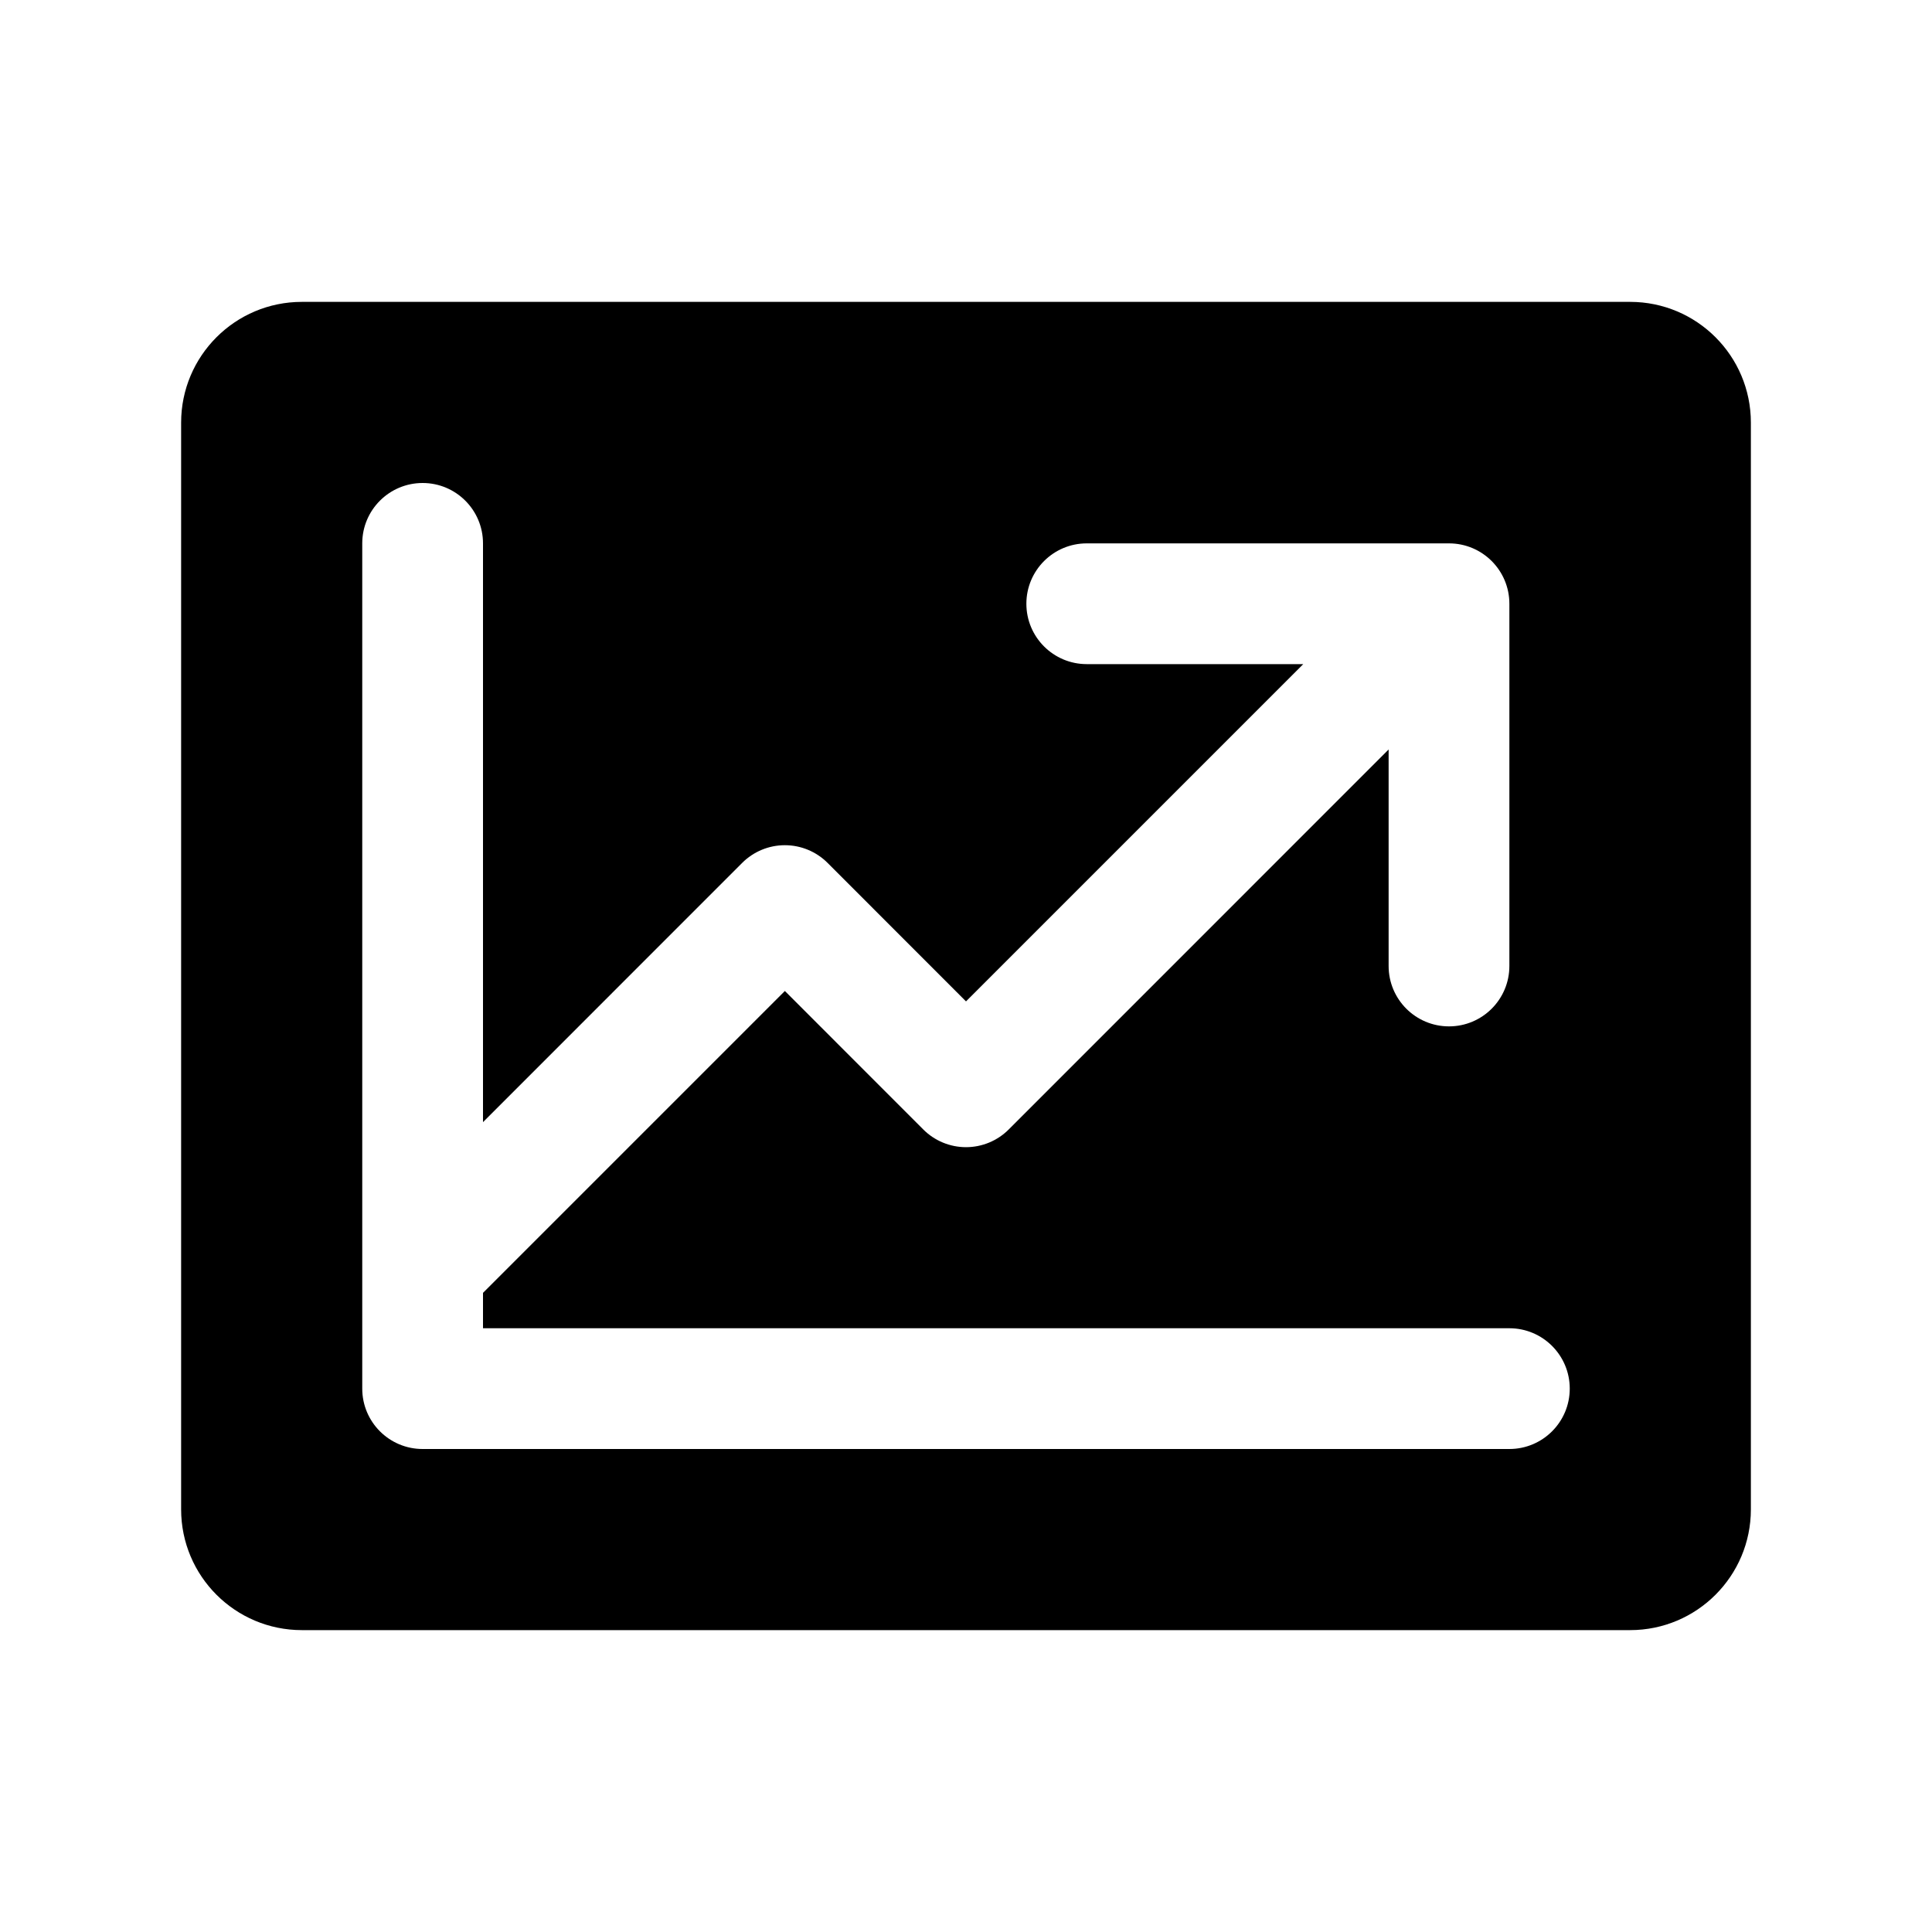
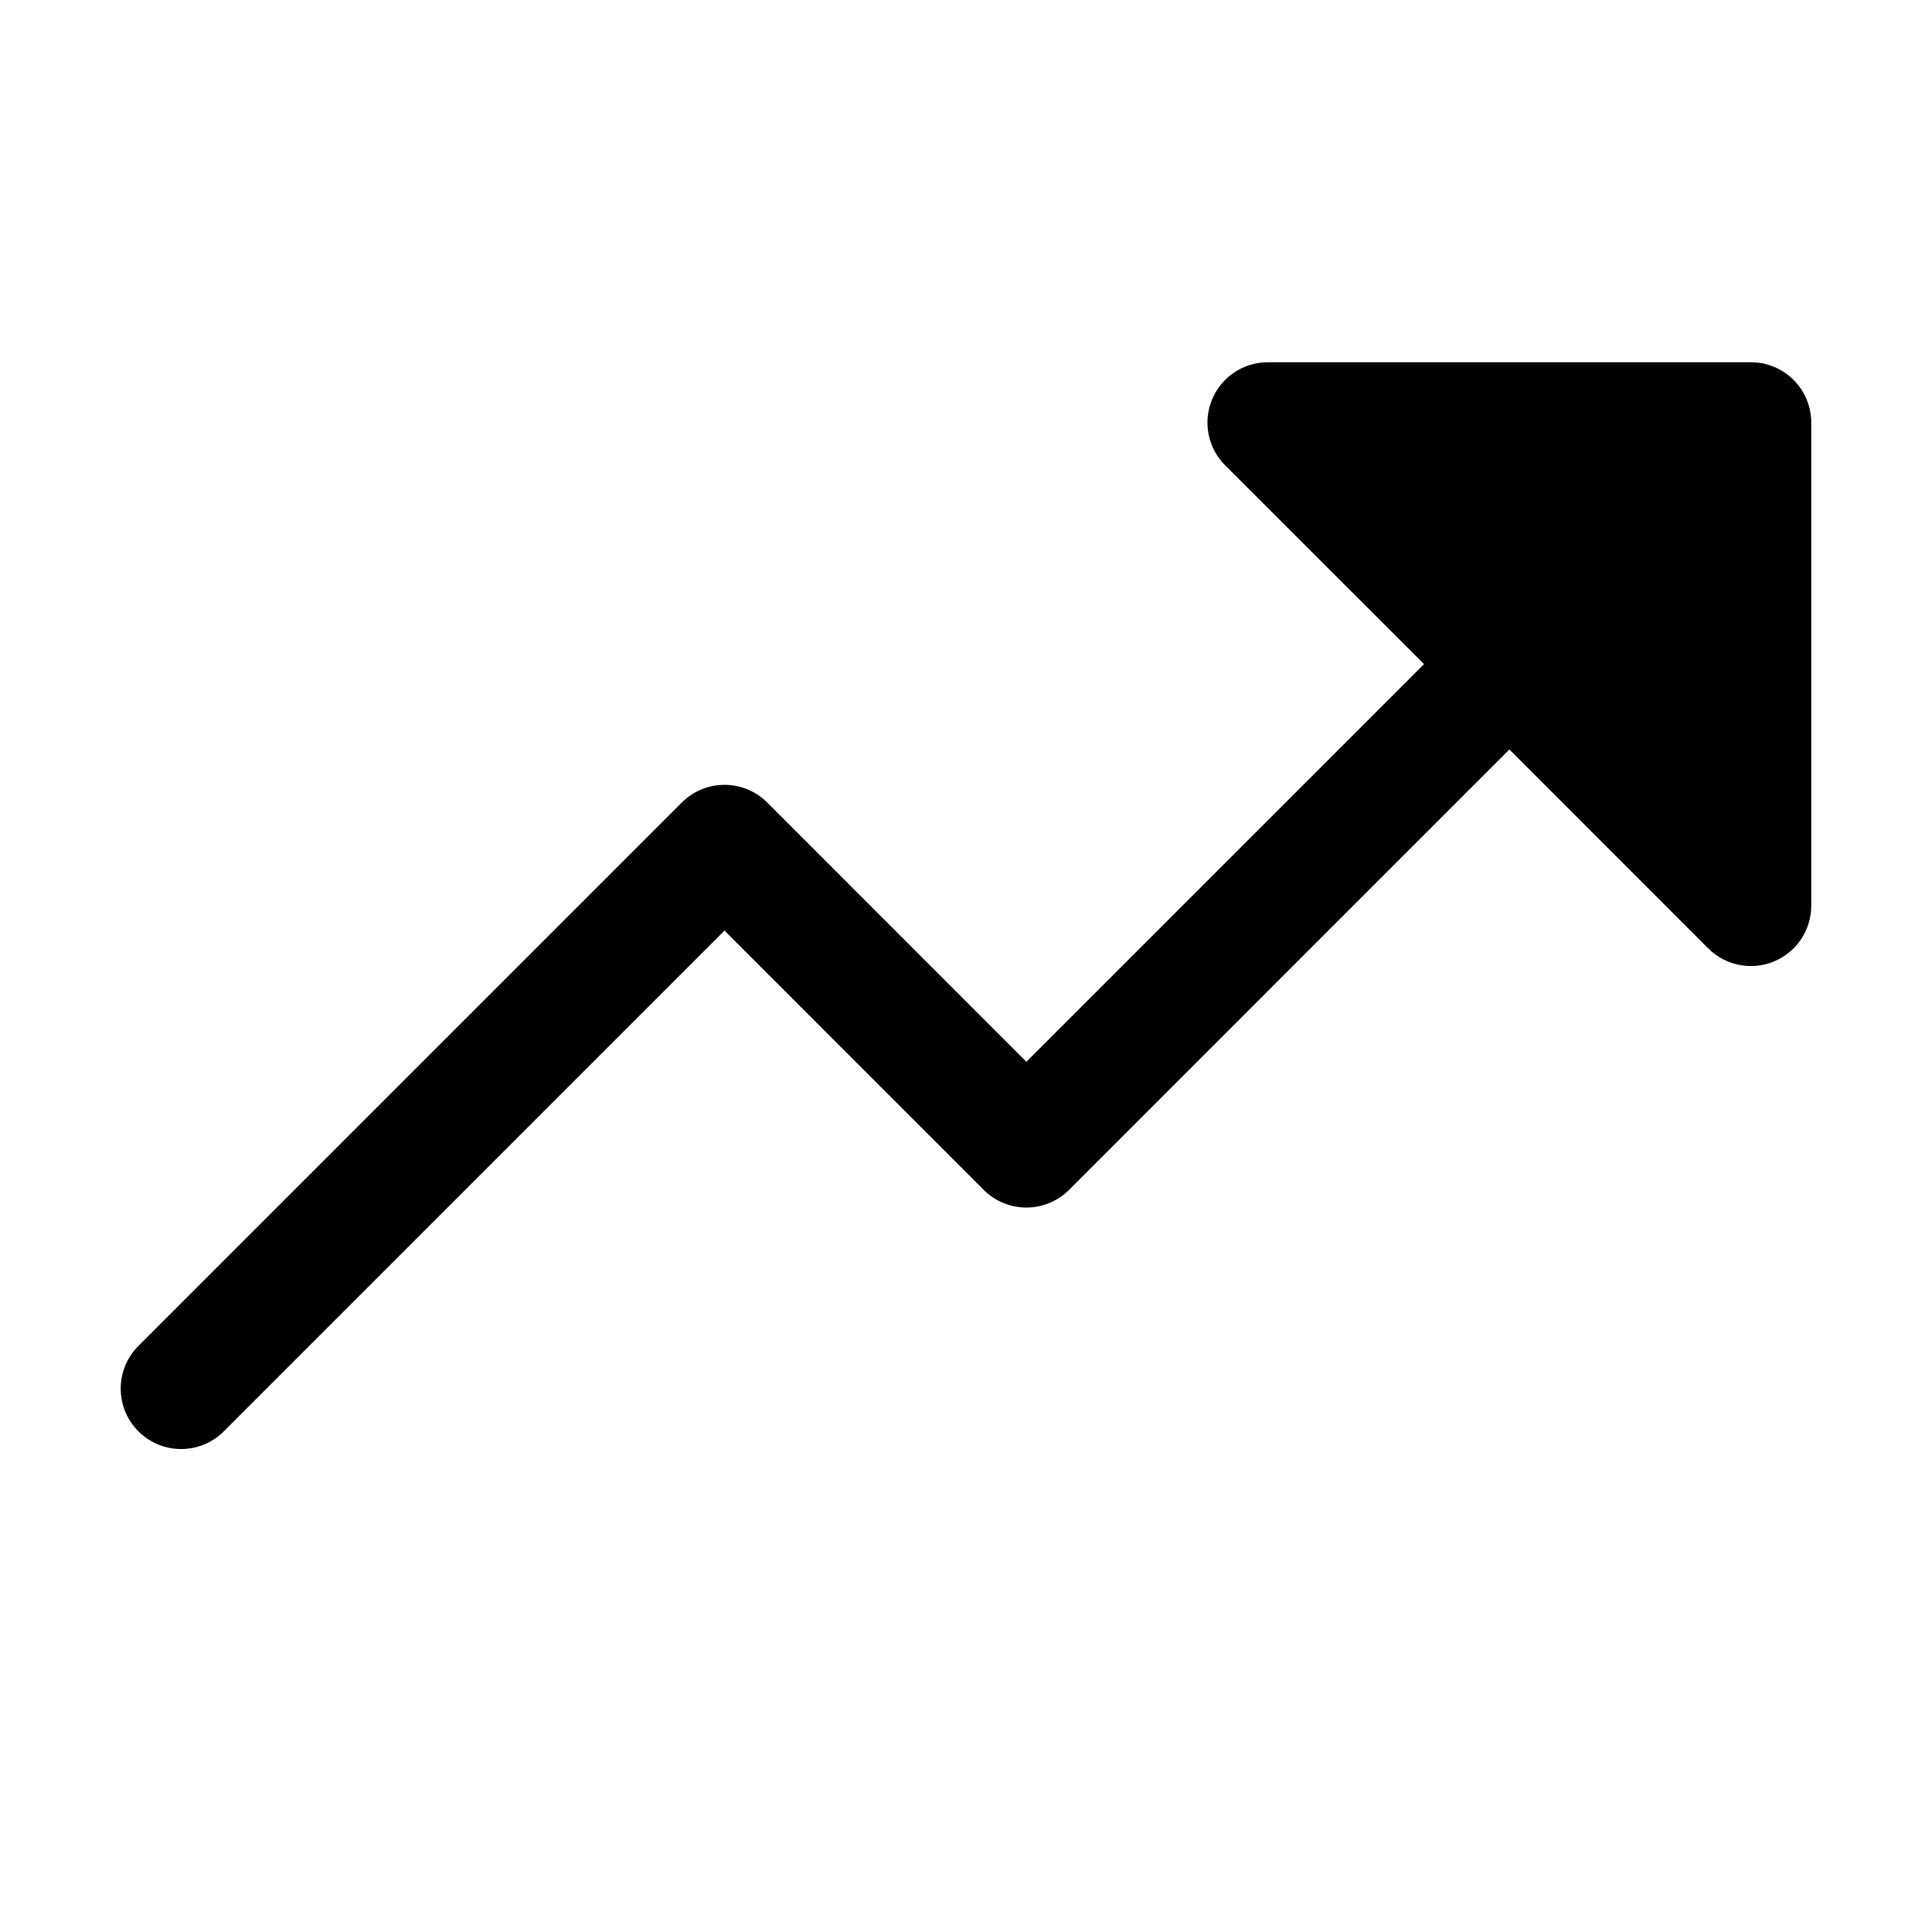
<svg xmlns="http://www.w3.org/2000/svg" viewBox="0 0 256 256" fill="currentColor">
-   <path d="M216,40H40A16,16,0,0,0,24,56V200a16,16,0,0,0,16,16H216a16,16,0,0,0,16-16V56A16,16,0,0,0,216,40ZM200,192H56a8,8,0,0,1-8-8V72a8,8,0,0,1,16,0v76.69l34.34-34.35a8,8,0,0,1,11.32,0L128,132.69,172.69,88H144a8,8,0,0,1,0-16h48a8,8,0,0,1,8,8v48a8,8,0,0,1-16,0V99.31l-50.34,50.35a8,8,0,0,1-11.32,0L104,131.31l-40,40V176H200a8,8,0,0,1,0,16Z" />
+   <path d="M240,56v64a8,8,0,0,1-13.66,5.66L200,99.31l-58.34,58.35a8,8,0,0,1-11.32,0L96,123.31,29.66,189.66a8,8,0,0,1-11.32-11.32l72-72a8,8,0,0,1,11.32,0L136,140.69,188.69,88,162.34,61.66A8,8,0,0,1,168,48h64A8,8,0,0,1,240,56Z" />
</svg>
